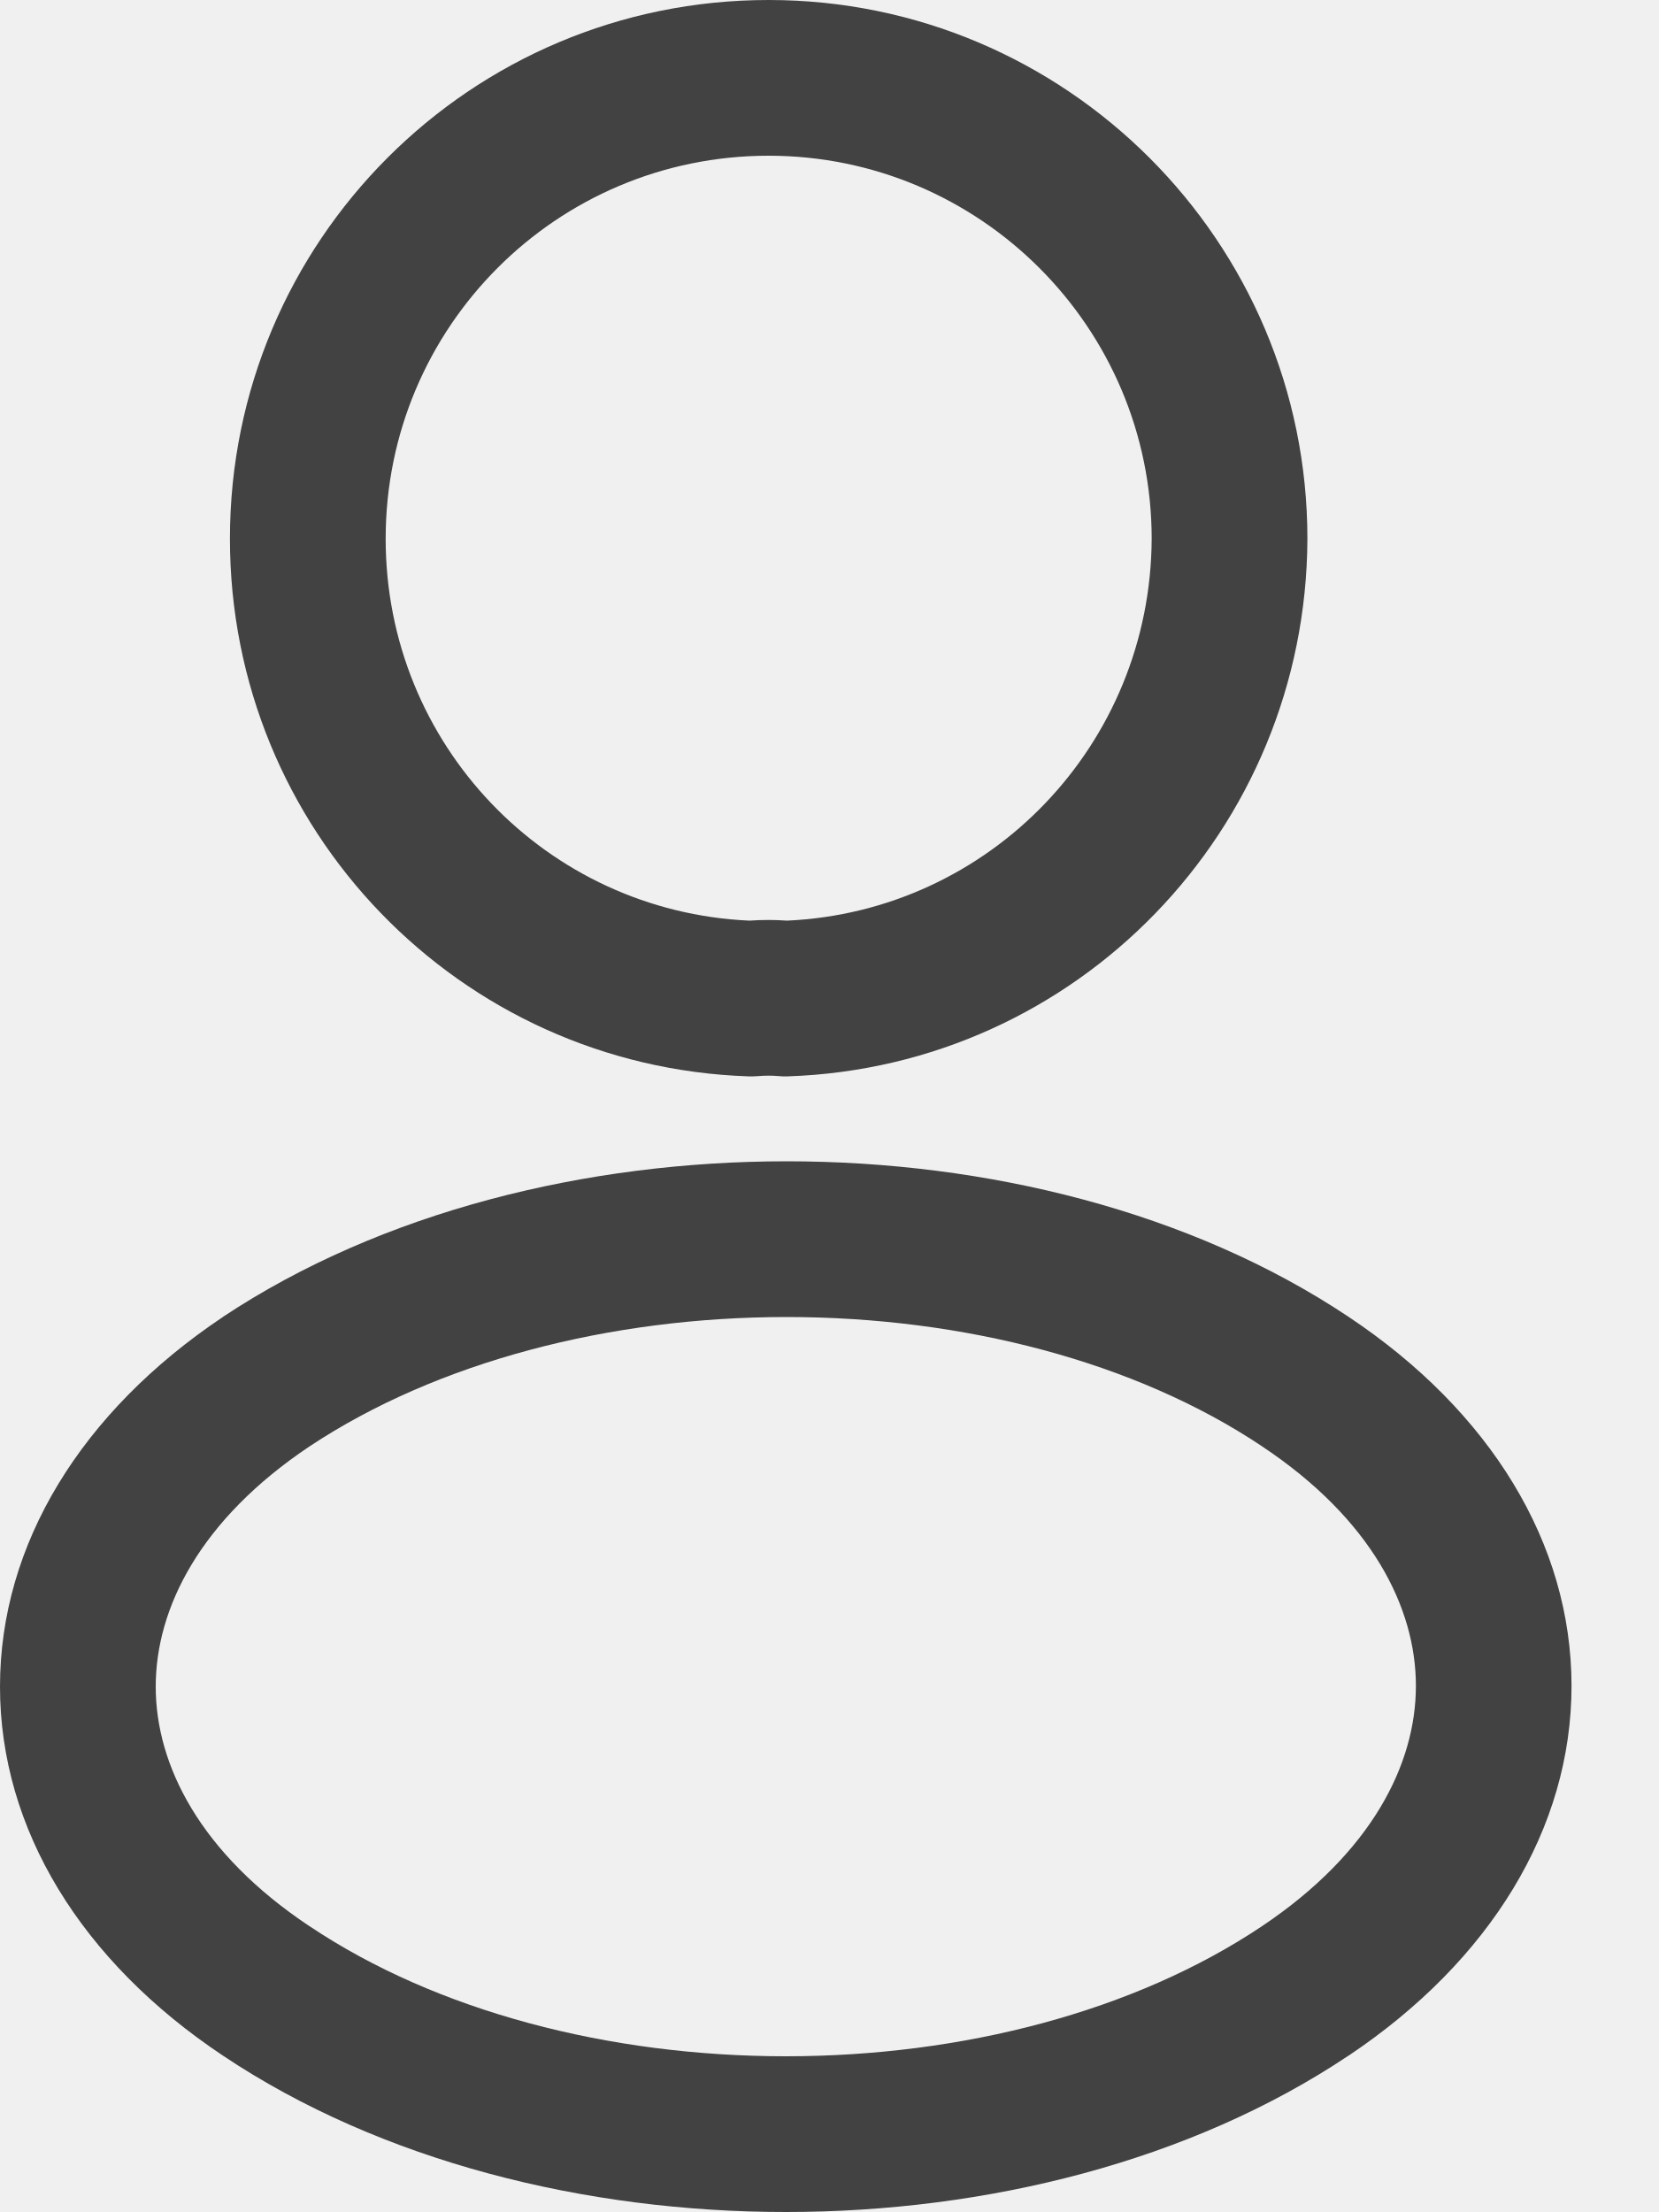
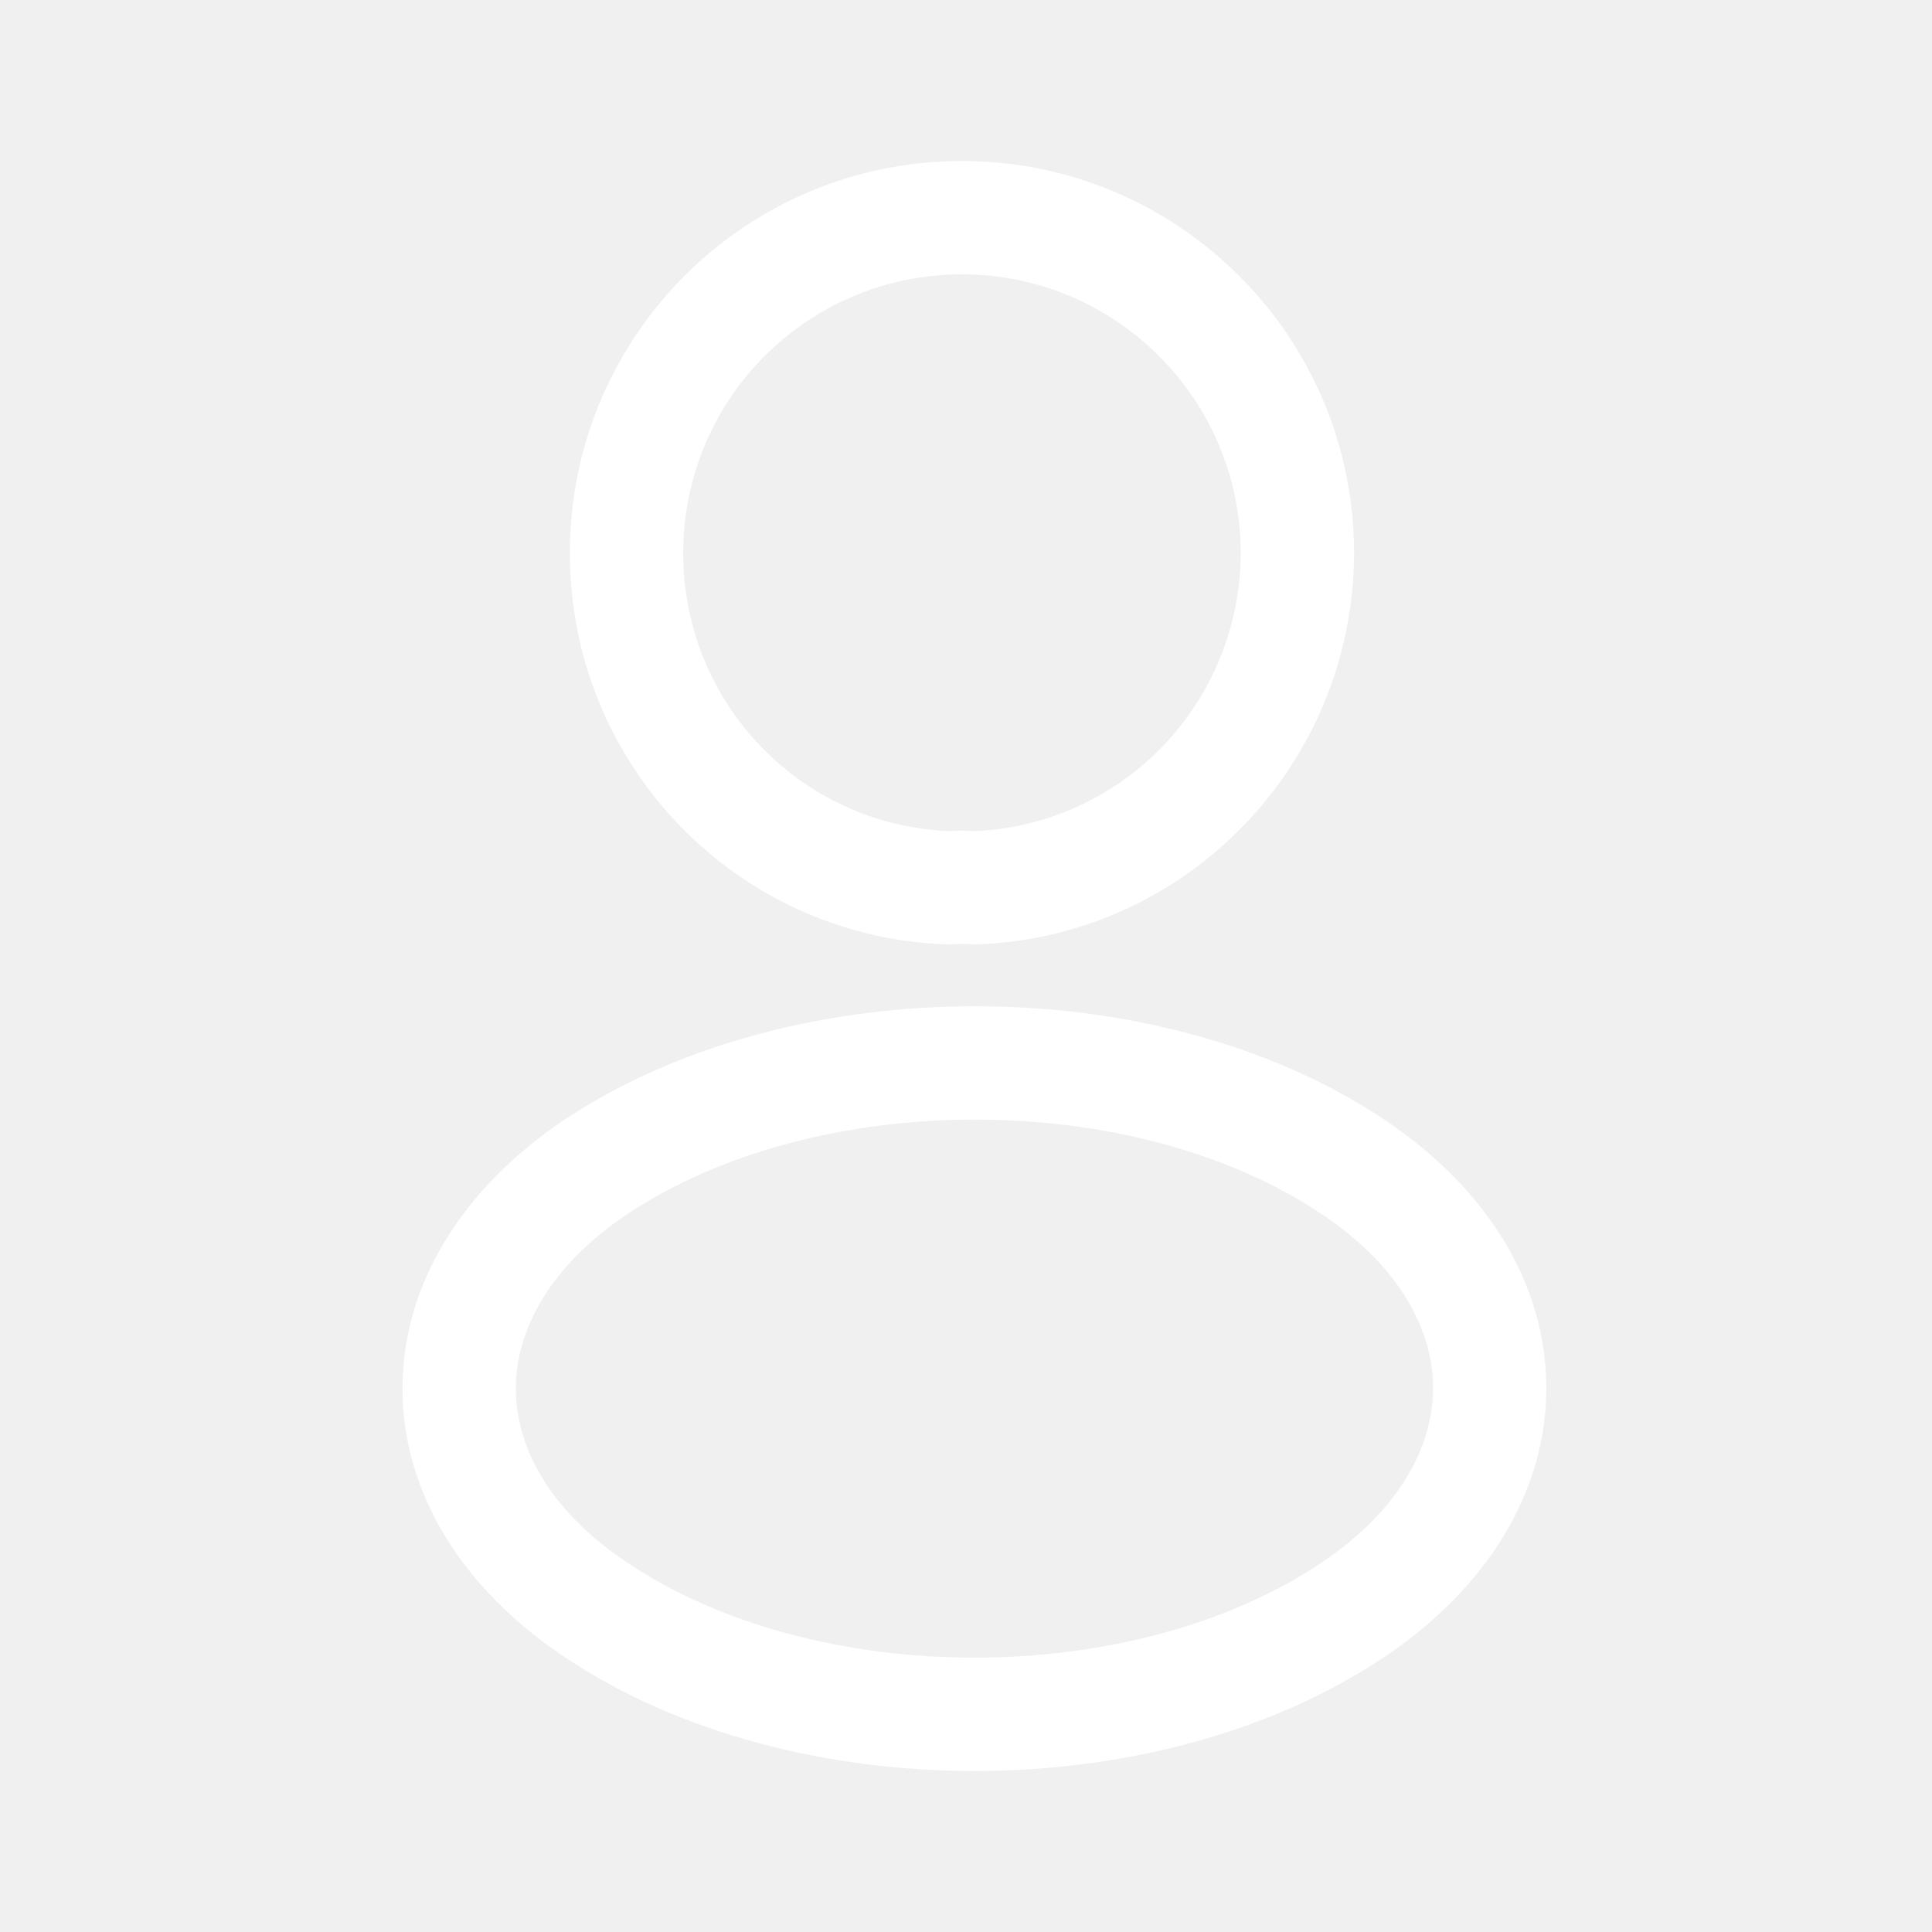
- <svg xmlns="http://www.w3.org/2000/svg" width="15" height="20" viewBox="0 0 15 20" fill="none">
-   <path fill-rule="evenodd" clip-rule="evenodd" d="M3.487 4.871C3.487 2.959 5.031 1.408 6.95 1.408C8.86 1.408 10.412 2.96 10.413 4.87C10.405 6.732 8.95 8.241 7.116 8.324C7.005 8.316 6.887 8.316 6.776 8.324C4.941 8.242 3.487 6.732 3.487 4.871ZM6.95 0C4.251 0 2.079 2.184 2.079 4.871C2.079 7.502 4.153 9.644 6.767 9.732C6.796 9.733 6.825 9.732 6.854 9.73C6.917 9.724 6.985 9.725 7.03 9.729C7.061 9.732 7.092 9.733 7.124 9.732C9.738 9.644 11.81 7.502 11.821 4.874L11.821 4.871C11.821 2.183 9.638 0 6.95 0ZM12.193 11.906C10.767 10.954 8.921 10.5 7.112 10.5C5.302 10.5 3.453 10.954 2.018 11.905L2.016 11.907C0.734 12.765 0 13.963 0 15.25C0 16.537 0.735 17.733 2.017 18.587C3.447 19.543 5.295 20 7.105 20C8.915 20 10.763 19.543 12.193 18.586L12.194 18.586C13.475 17.728 14.209 16.53 14.209 15.243C14.209 13.956 13.475 12.76 12.193 11.906ZM1.408 15.25C1.408 14.54 1.809 13.74 2.798 13.078C3.953 12.312 5.515 11.908 7.112 11.908C8.709 11.908 10.266 12.312 11.411 13.077L11.412 13.078C12.401 13.736 12.802 14.534 12.802 15.243C12.802 15.953 12.4 16.753 11.41 17.416C10.26 18.186 8.701 18.592 7.105 18.592C5.508 18.592 3.949 18.186 2.799 17.416L2.797 17.415C1.809 16.757 1.408 15.959 1.408 15.25Z" fill="#424242" />
+ <svg xmlns="http://www.w3.org/2000/svg" width="24" height="24" viewBox="0 0 24 24" fill="none">
+   <path fill-rule="evenodd" clip-rule="evenodd" d="M8.487 6.871C8.487 4.959 10.031 3.408 11.95 3.408C13.86 3.408 15.412 4.96 15.413 6.87C15.405 8.732 13.95 10.241 12.116 10.324C12.005 10.316 11.887 10.316 11.776 10.324C9.941 10.242 8.487 8.732 8.487 6.871ZM11.95 2C9.251 2 7.079 4.184 7.079 6.871C7.079 9.502 9.153 11.644 11.767 11.732C11.796 11.733 11.825 11.732 11.854 11.73C11.917 11.724 11.985 11.725 12.03 11.729C12.061 11.732 12.092 11.733 12.124 11.732C14.738 11.644 16.81 9.502 16.821 6.874L16.821 6.871C16.821 4.183 14.638 2 11.95 2ZM17.193 13.906C15.767 12.954 13.921 12.5 12.112 12.5C10.302 12.5 8.453 12.954 7.018 13.905L7.016 13.907C5.734 14.765 5 15.963 5 17.25C5 18.537 5.735 19.733 7.017 20.587C8.447 21.543 10.294 22 12.105 22C13.915 22 15.763 21.543 17.193 20.586L17.194 20.586C18.475 19.728 19.209 18.53 19.209 17.243C19.209 15.956 18.475 14.76 17.193 13.906ZM6.408 17.25C6.408 16.541 6.809 15.74 7.798 15.078C8.953 14.312 10.515 13.908 12.112 13.908C13.709 13.908 15.266 14.312 16.411 15.077L16.412 15.078C17.401 15.736 17.802 16.534 17.802 17.243C17.802 17.953 17.4 18.753 16.41 19.416C15.26 20.186 13.701 20.592 12.105 20.592C10.508 20.592 8.949 20.186 7.799 19.416L7.797 19.415C6.809 18.757 6.408 17.959 6.408 17.25Z" fill="white" />
</svg>
